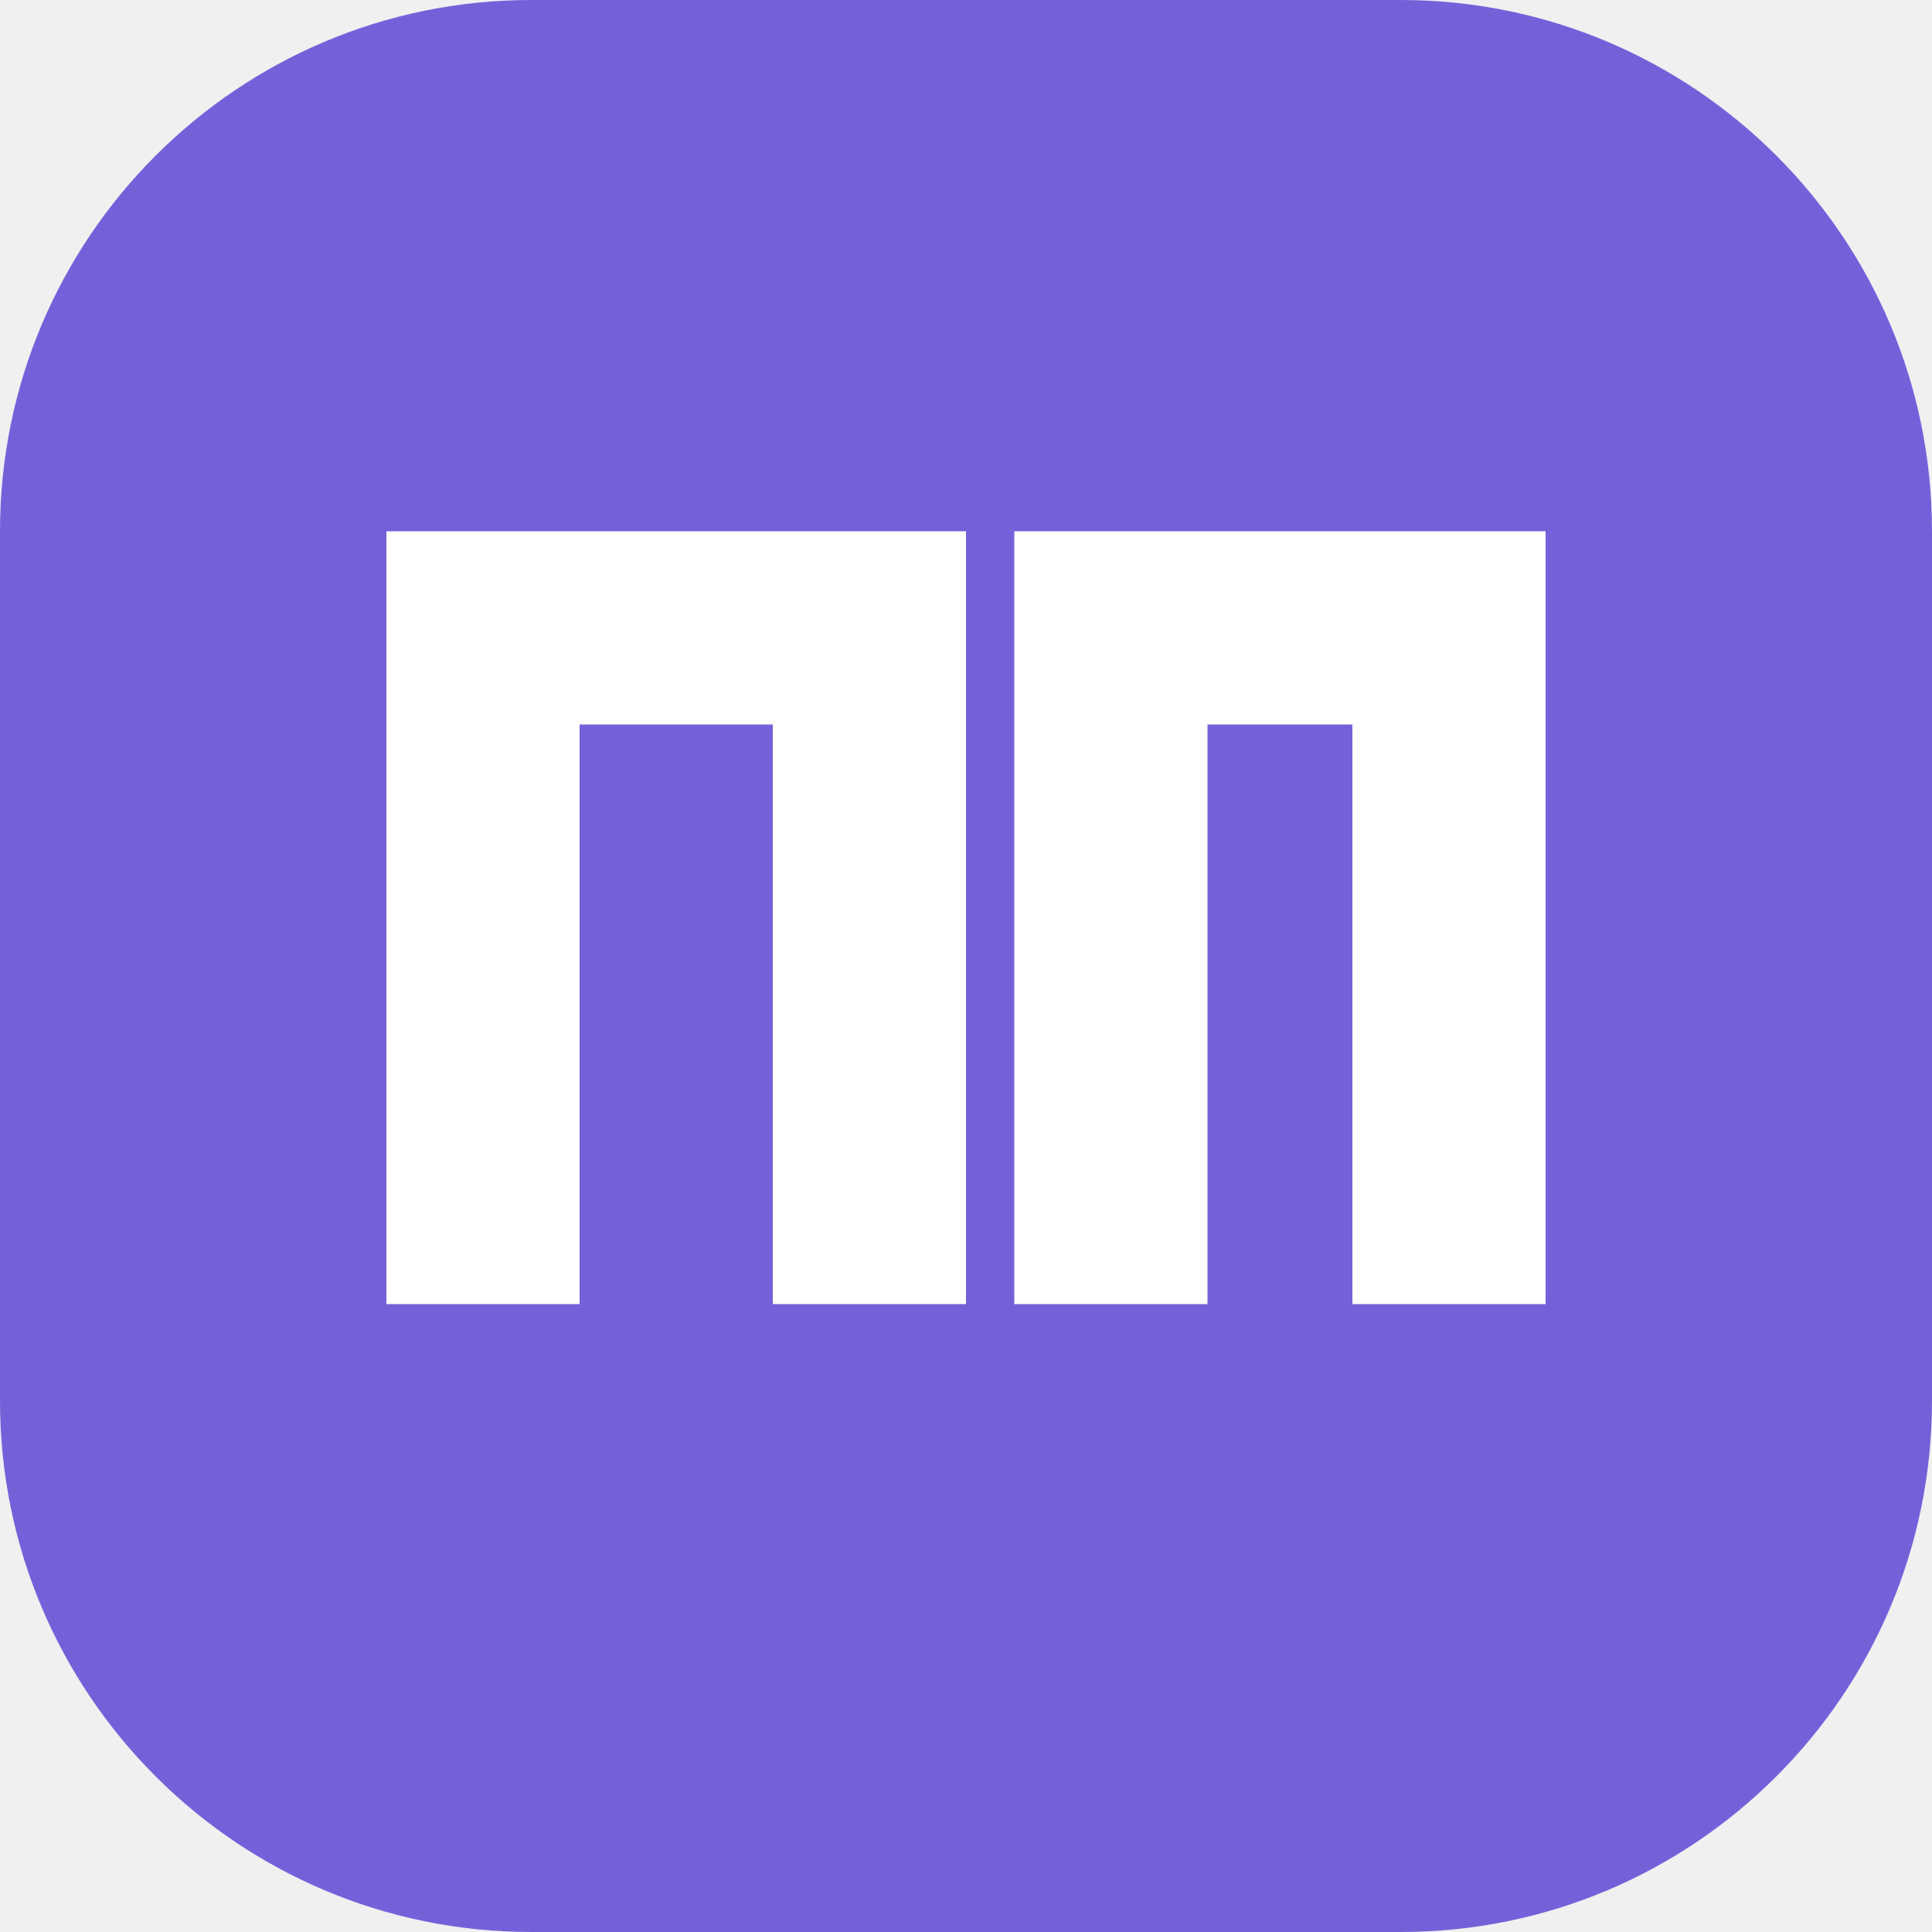
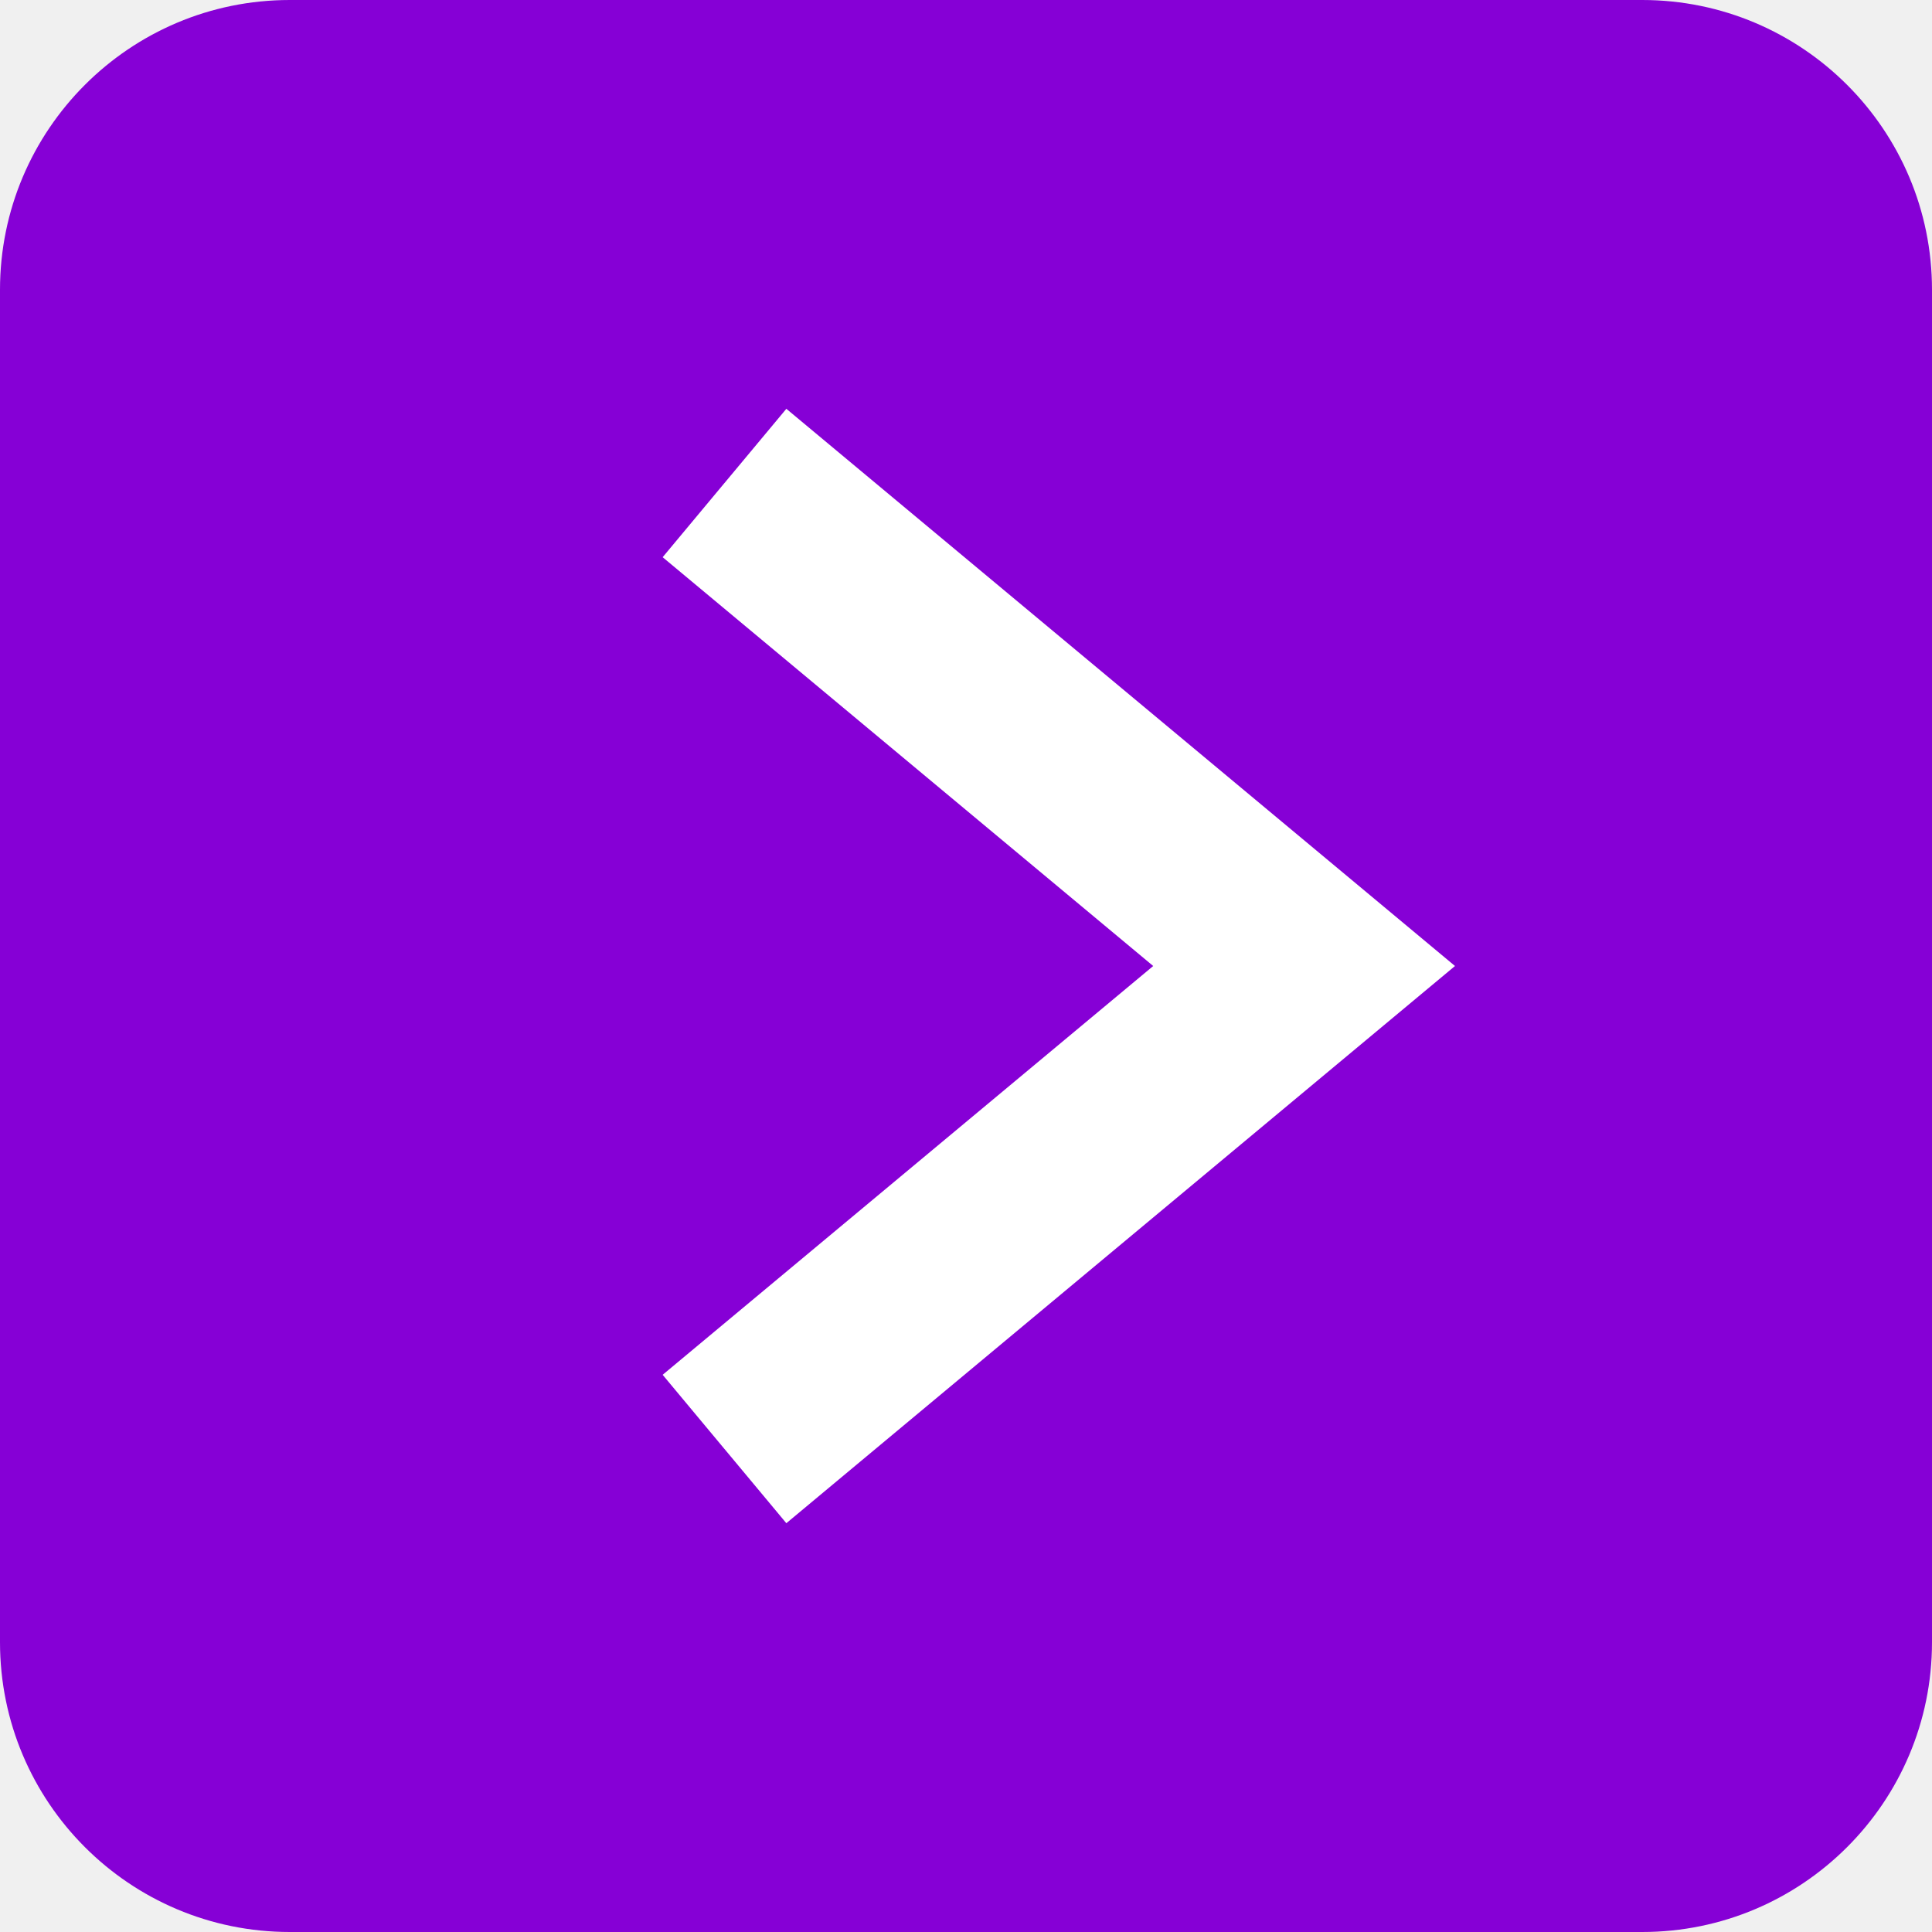
<svg xmlns="http://www.w3.org/2000/svg" viewBox="0 0 40 40">
-   <rect width="40" height="40" rx="11" fill="#7660da" />
-   <path d="M10 27V13h8v14m5 0V13h7v14" fill="none" stroke="white" stroke-width="4" />
+   <rect width="40" height="40" rx="6" fill="#8600d6" />
+   <path d="m15 10 12 10-12 10" fill="none" stroke="white" stroke-width="4" stroke-linejoin="miter" />
</svg>
